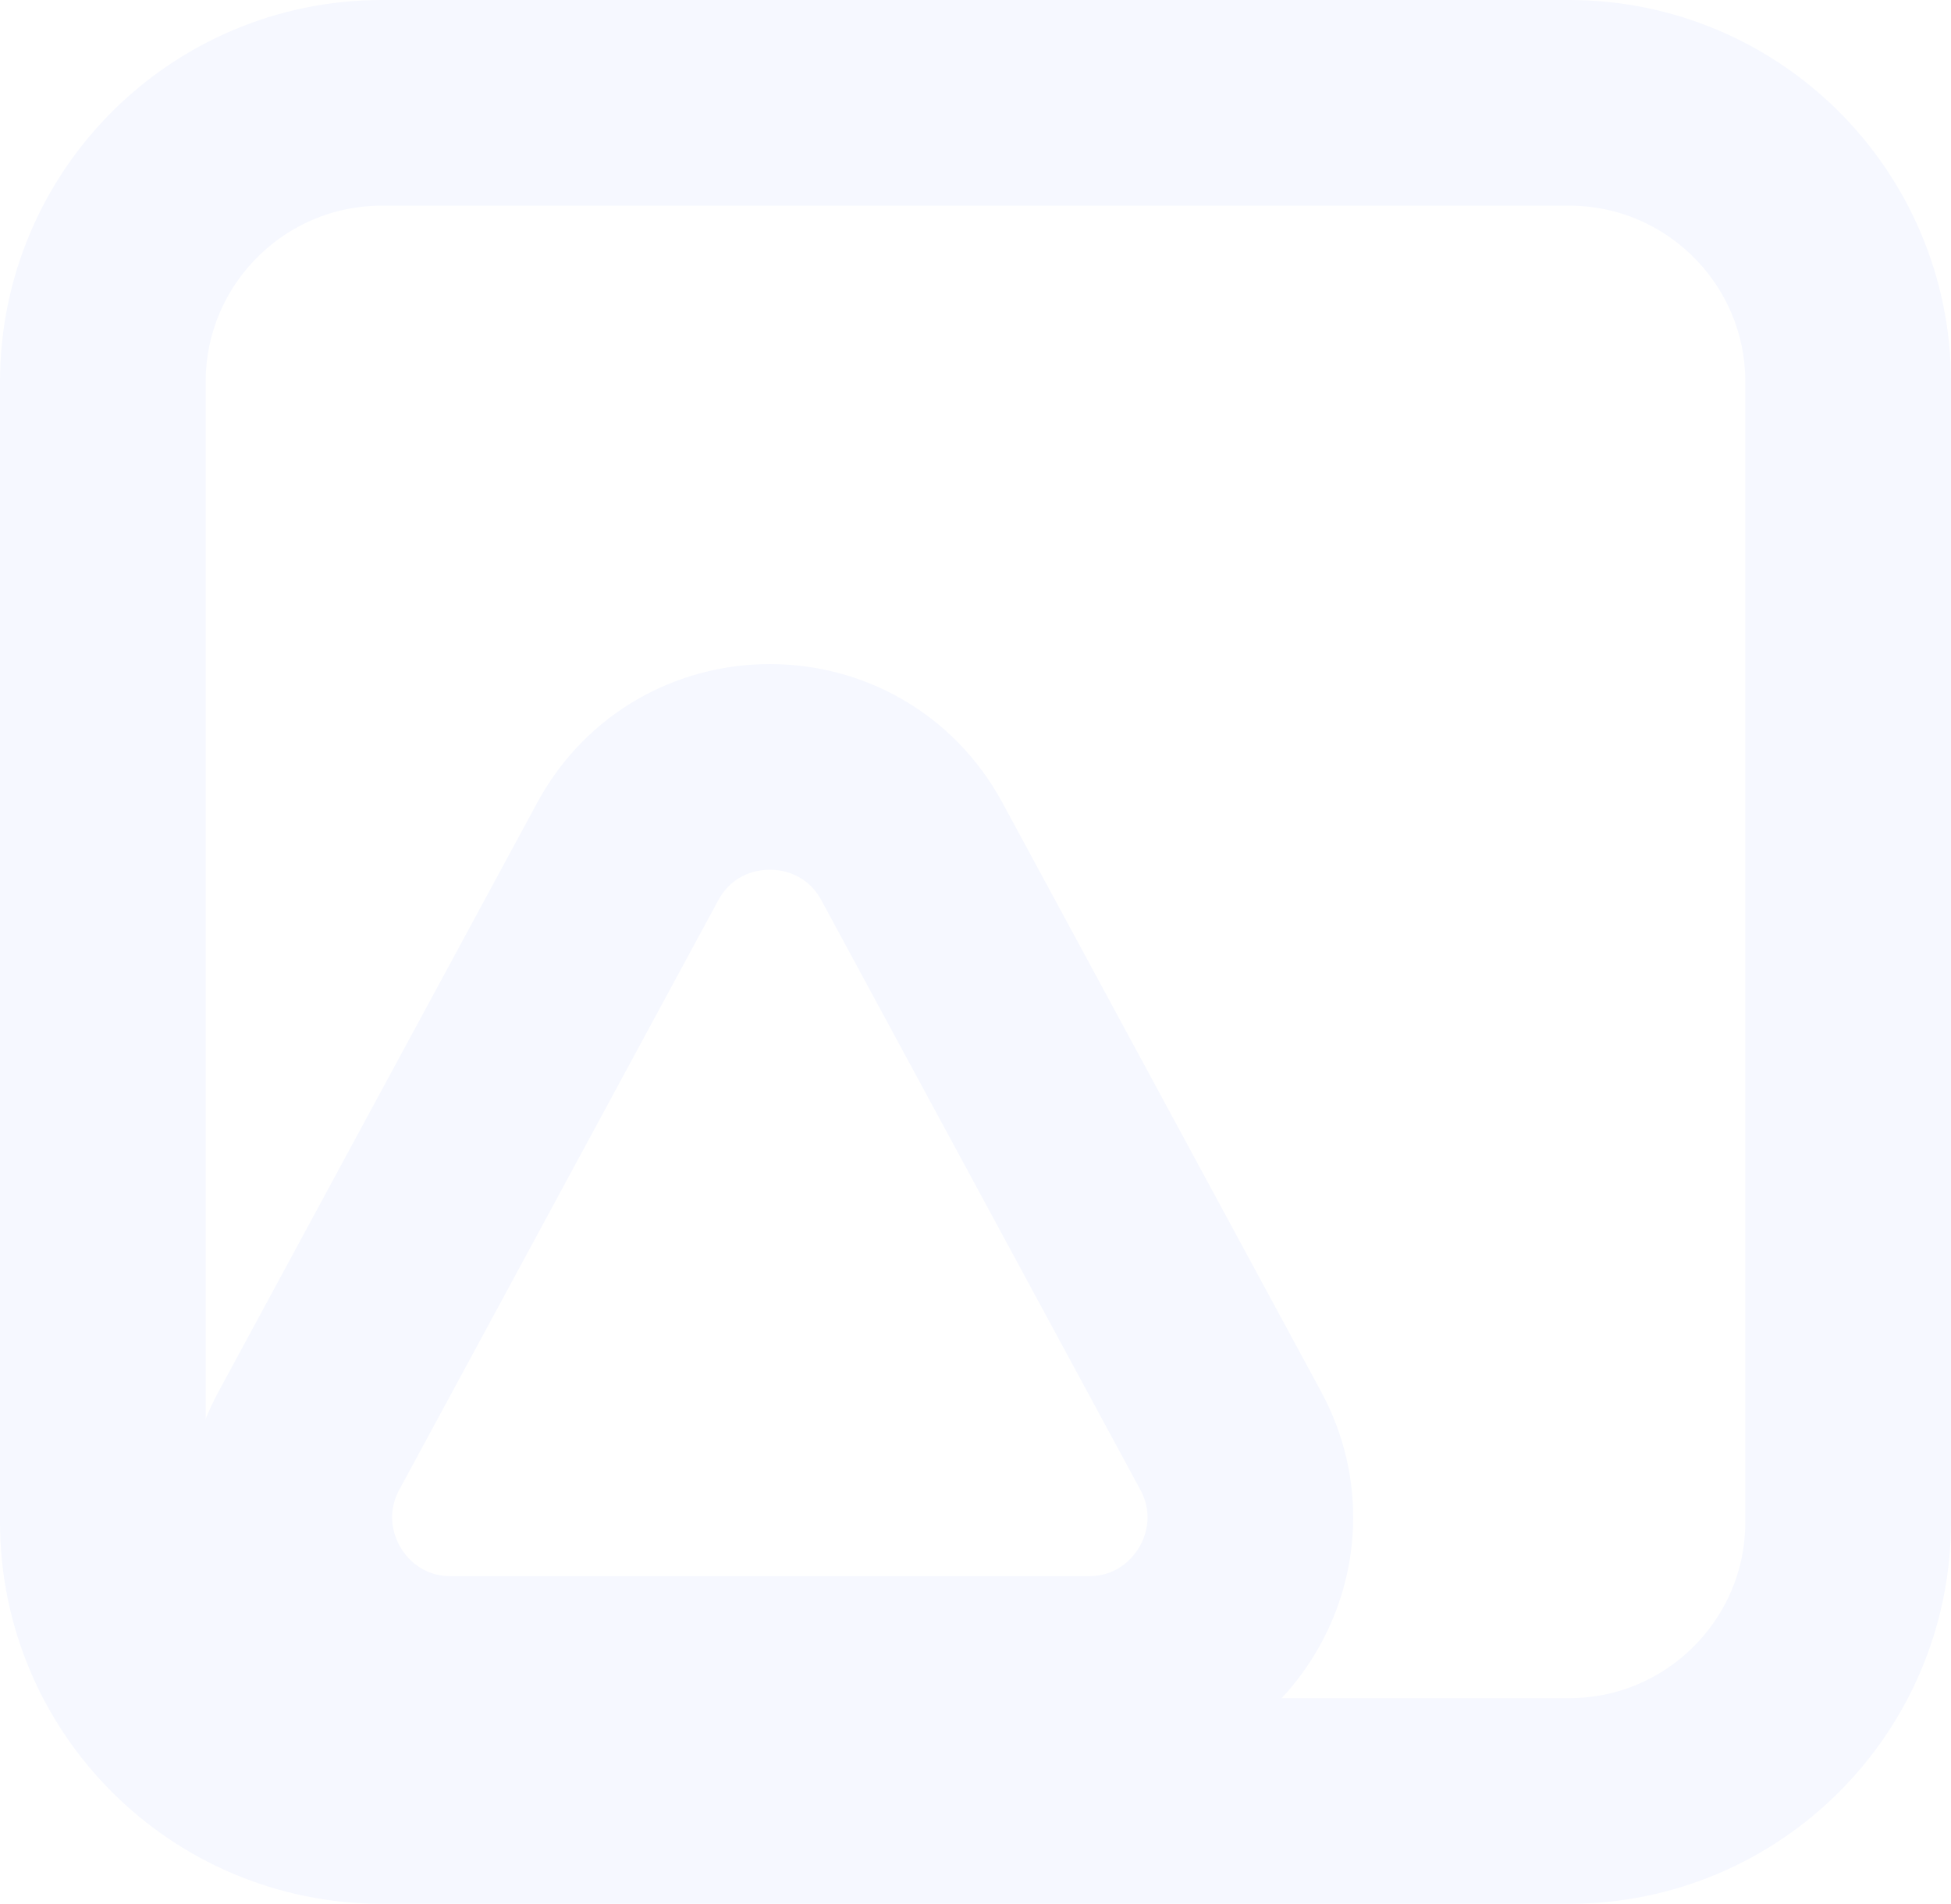
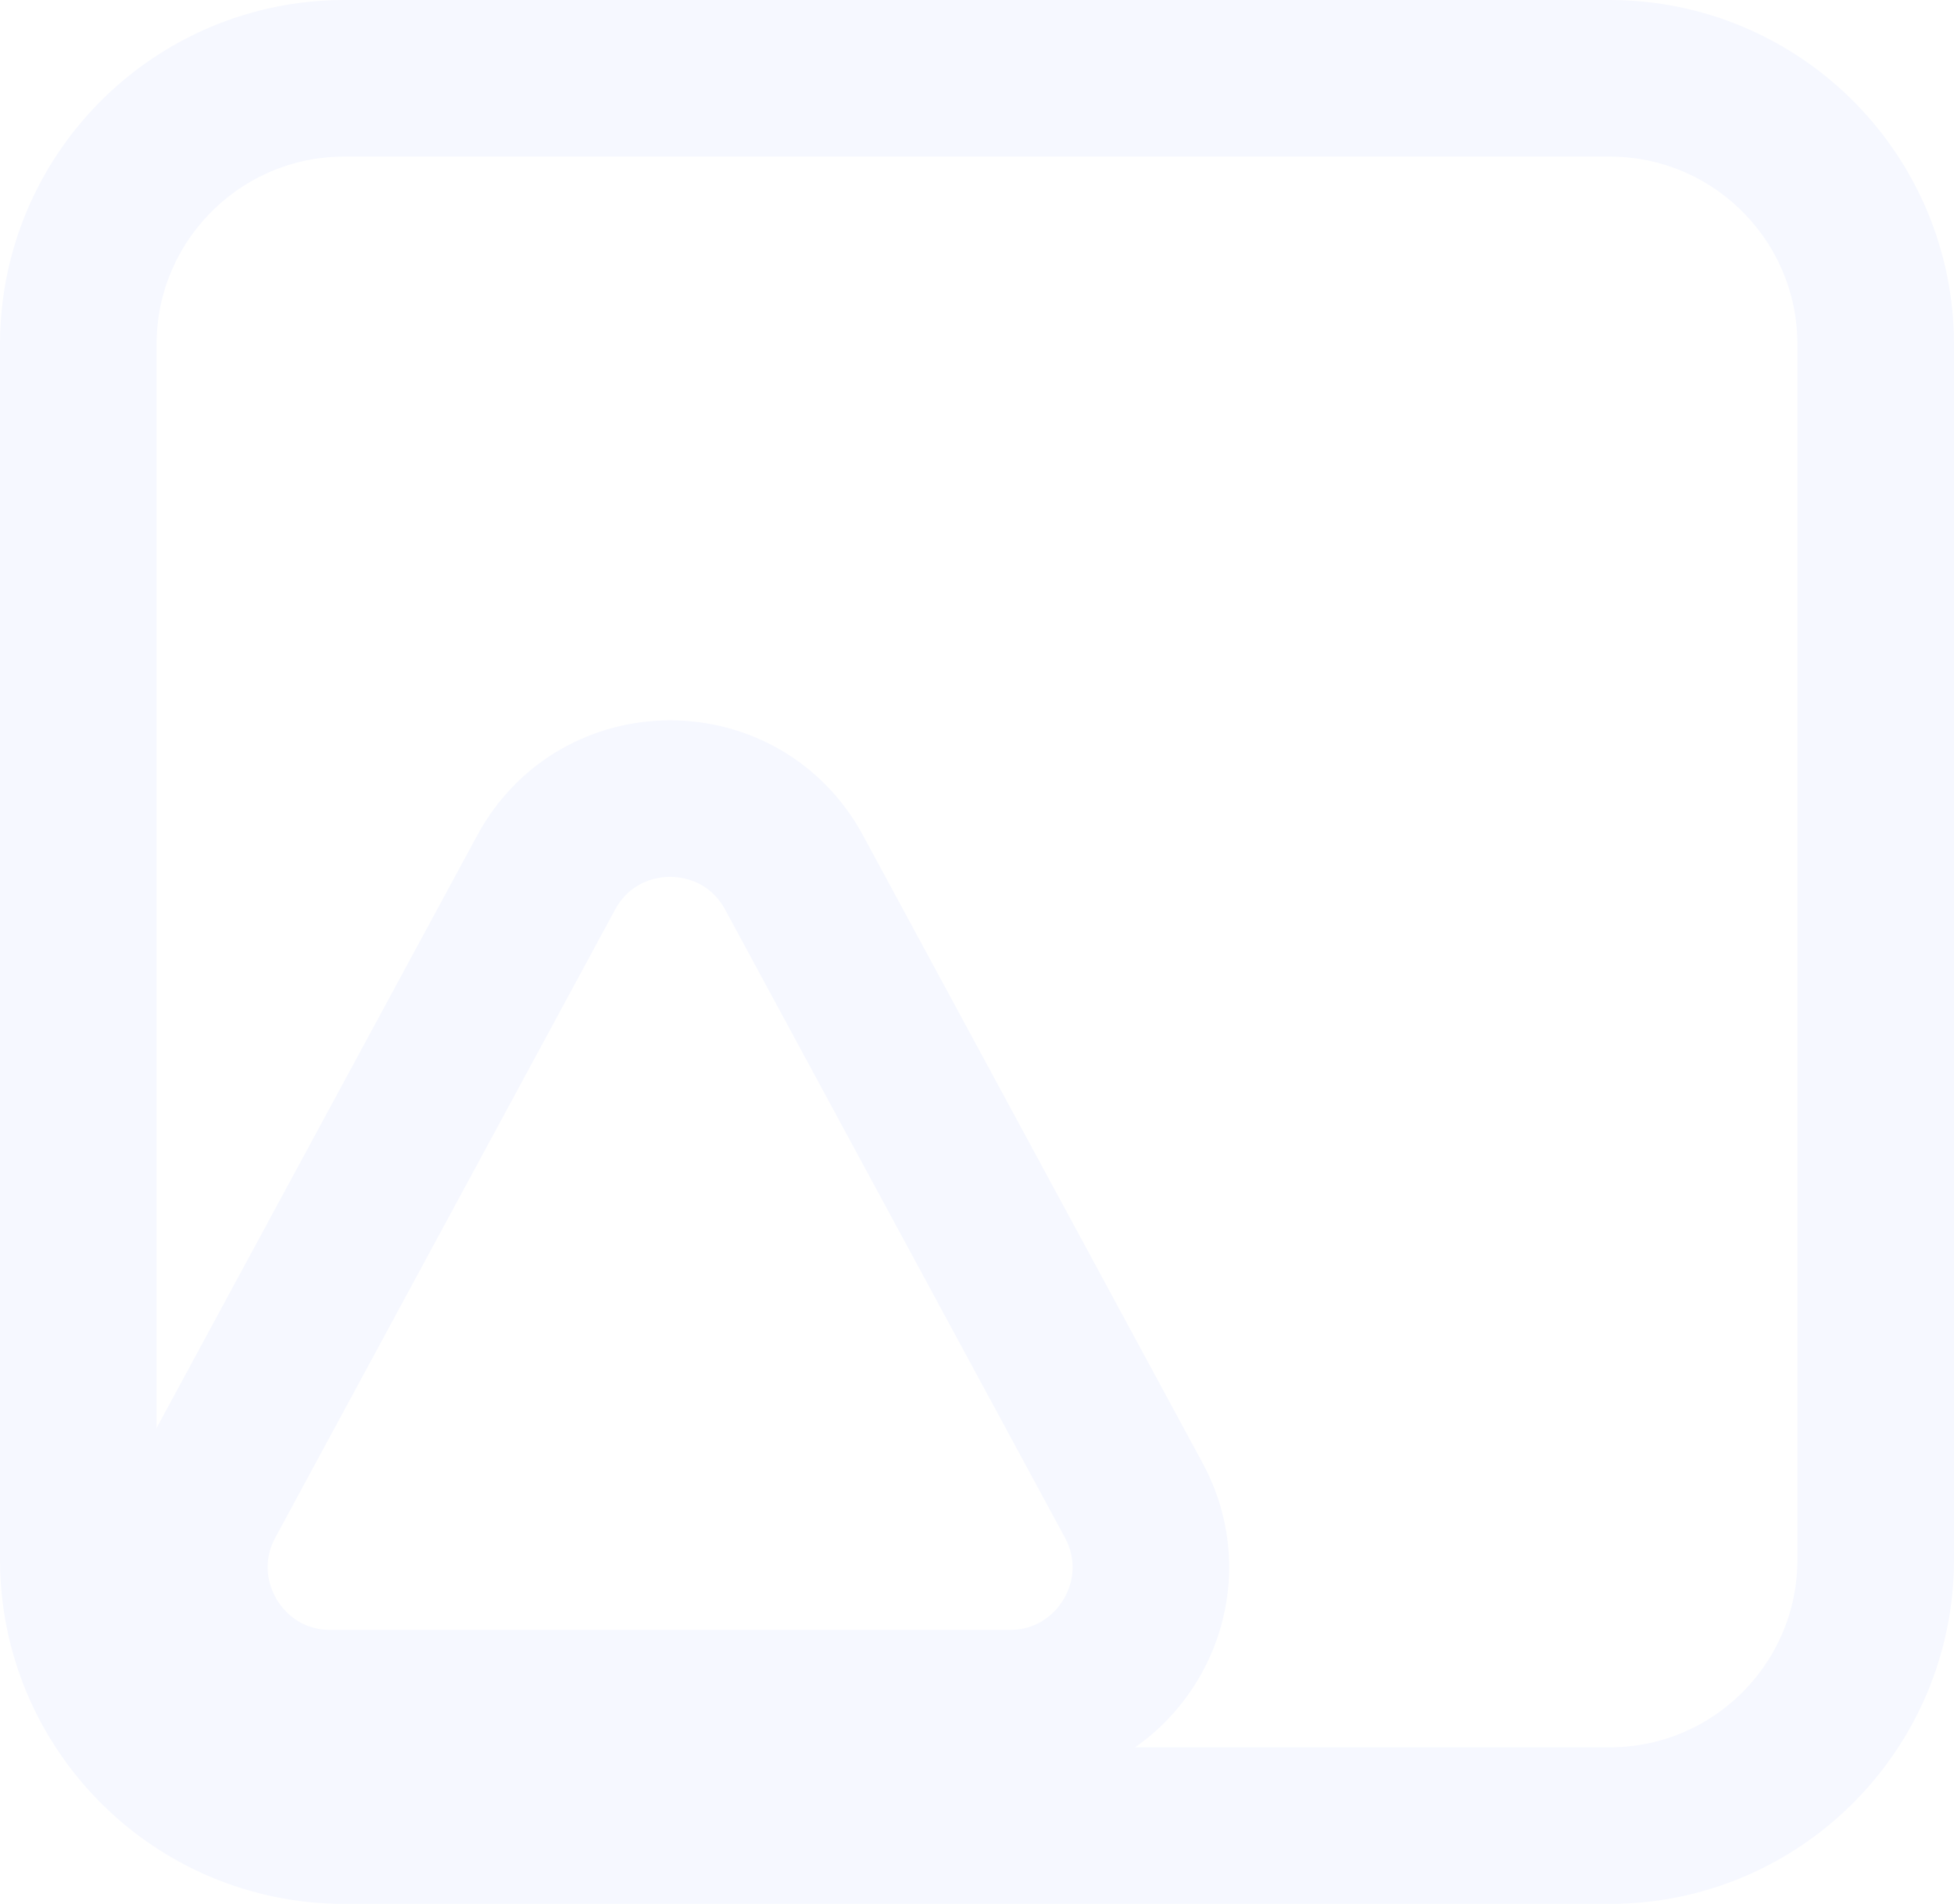
- <svg xmlns="http://www.w3.org/2000/svg" width="332" height="324" viewBox="0 0 332 324" fill="none">
-   <rect x="17.5" y="17.5" width="297" height="289" rx="47.5" stroke="#F6F8FF" stroke-width="35" />
-   <path d="M209.42 245.164L155.187 144.928C144.789 125.71 117.211 125.71 106.813 144.928L52.58 245.164C42.666 263.486 55.933 285.75 76.766 285.75H185.234C206.067 285.75 219.334 263.486 209.42 245.164Z" stroke="#F6F8FF" stroke-width="35" />
+ <svg xmlns="http://www.w3.org/2000/svg" width="312" height="304" viewBox="0 0 312 304" fill="none">
+   <rect x="12.5" y="12.5" width="287" height="279" rx="42.5" stroke="#F6F8FF" stroke-width="25" />
+   <path d="M181.023 239.543L126.789 139.307C118.282 123.583 95.719 123.583 87.211 139.307L32.977 239.543C24.866 254.534 35.721 272.75 52.766 272.75H161.234C178.279 272.75 189.134 254.534 181.023 239.543Z" stroke="#F6F8FF" stroke-width="25" />
</svg>
